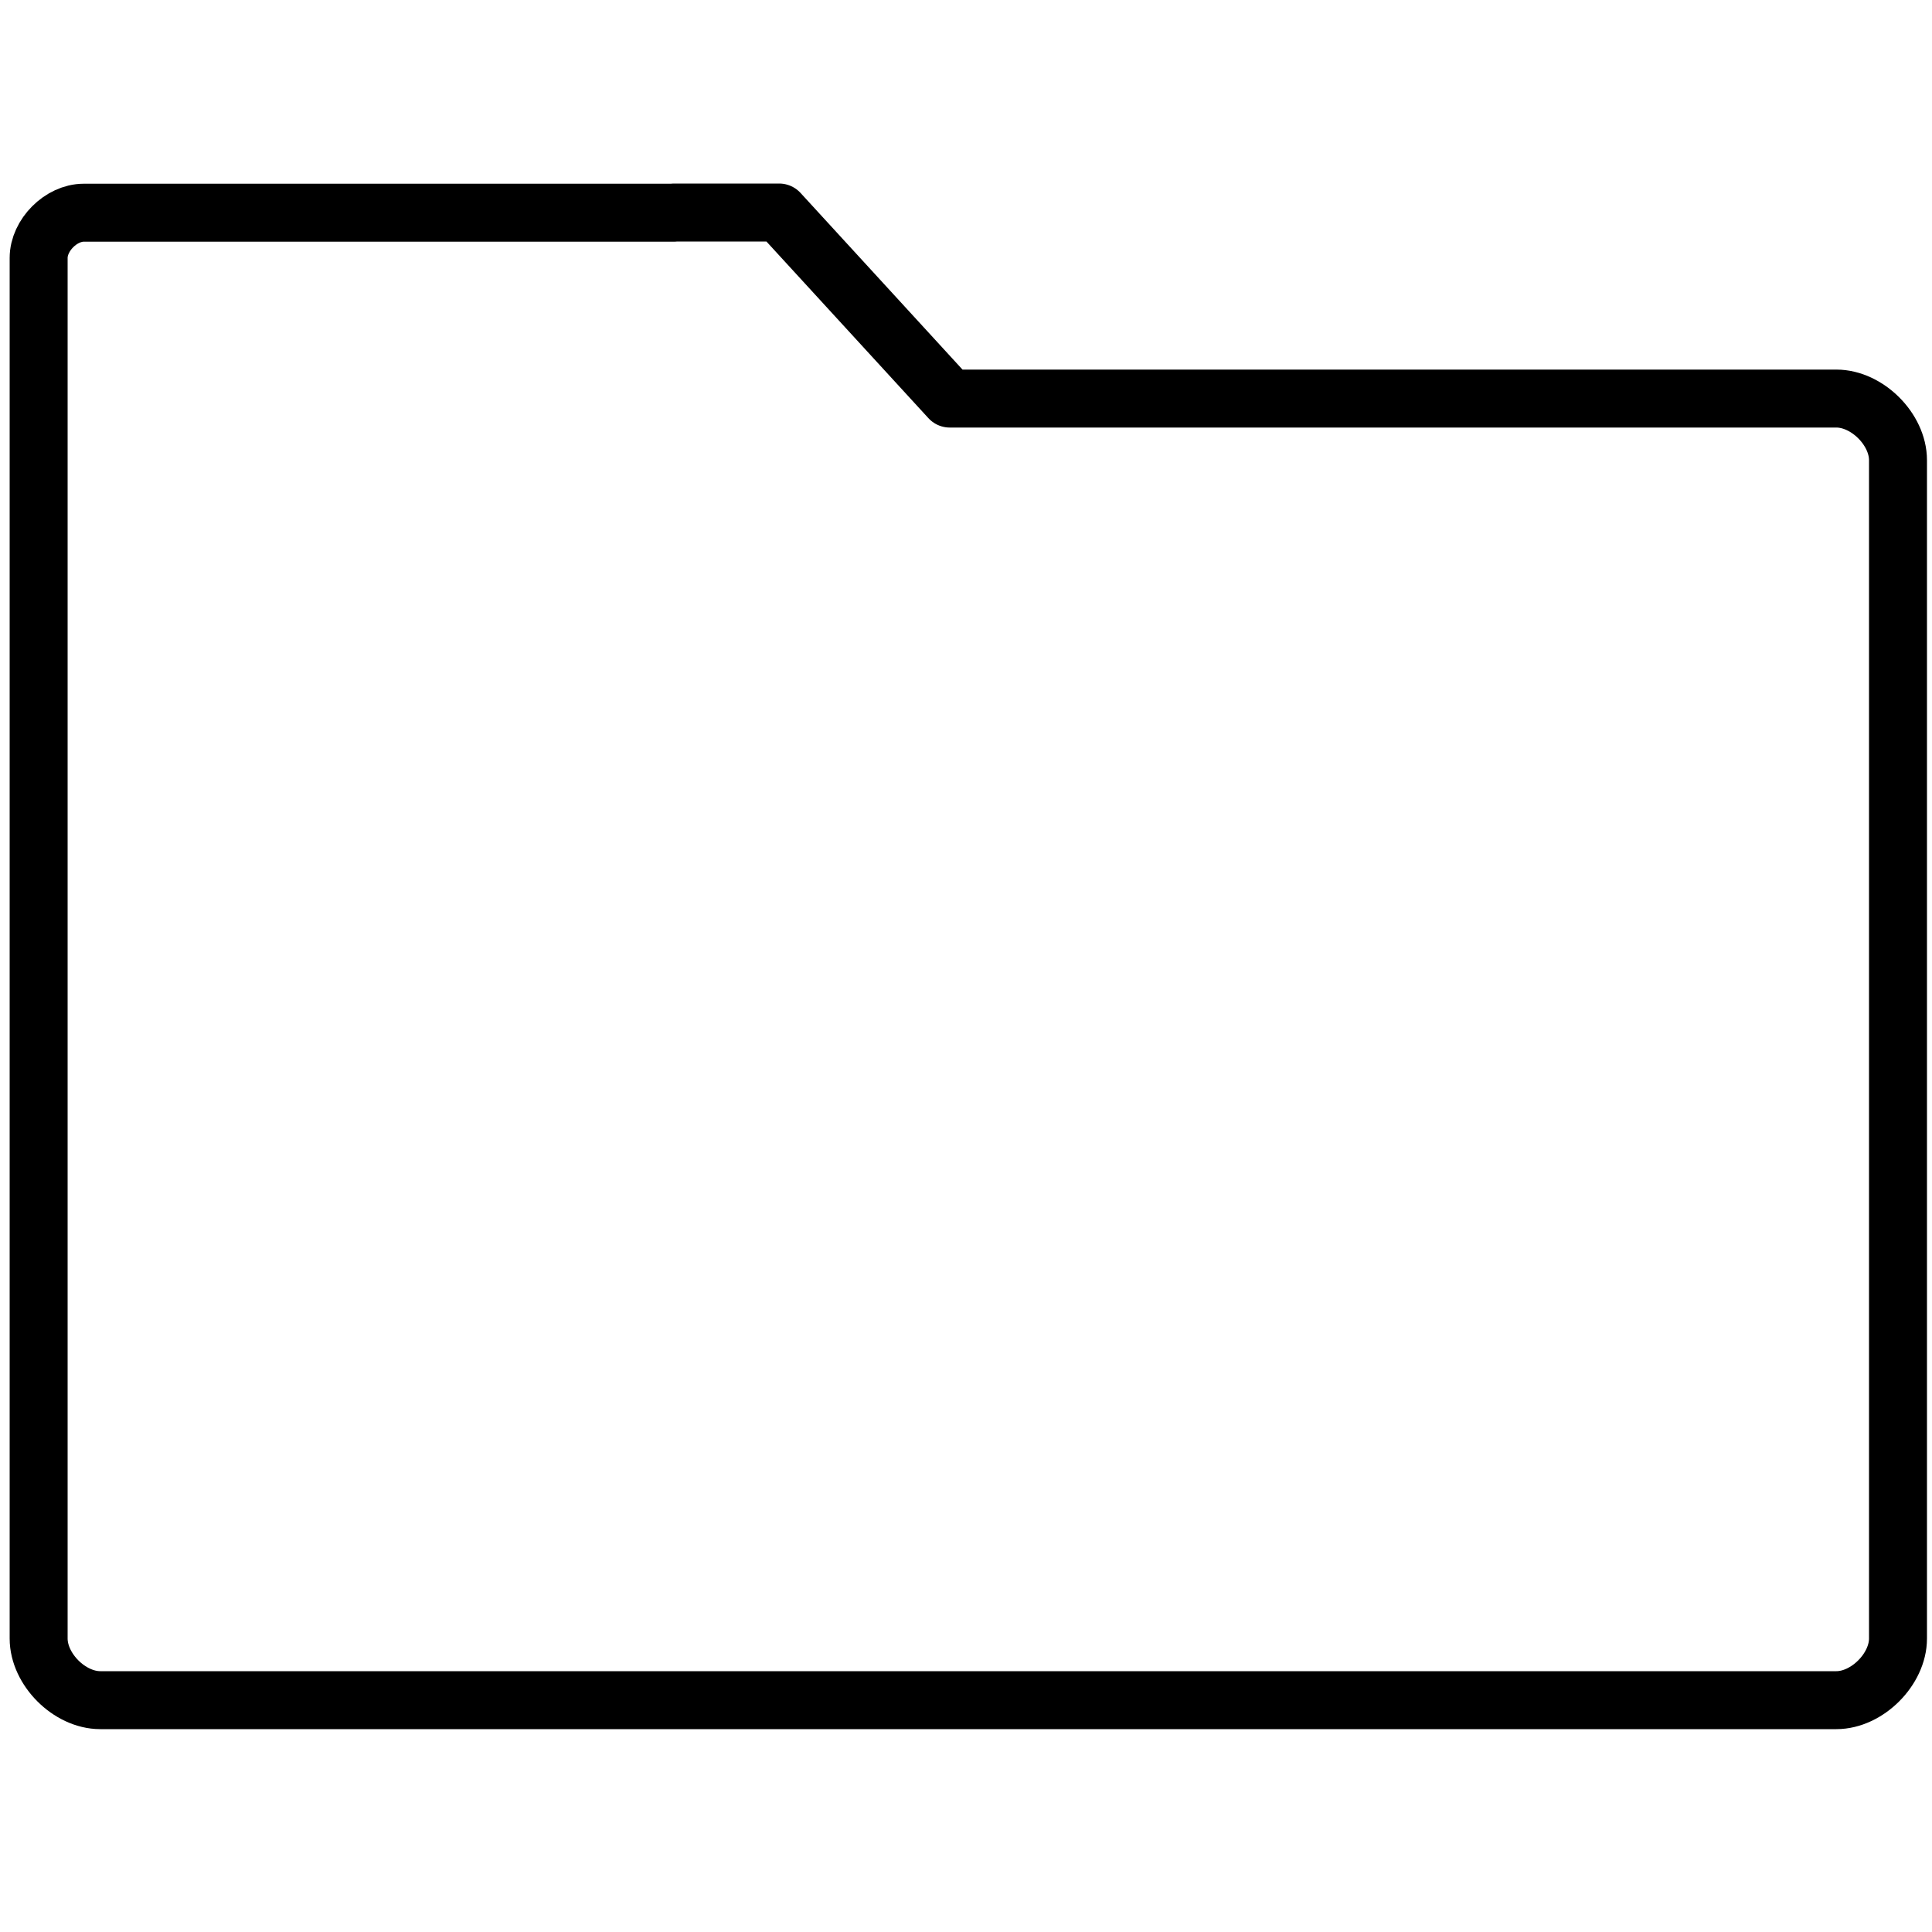
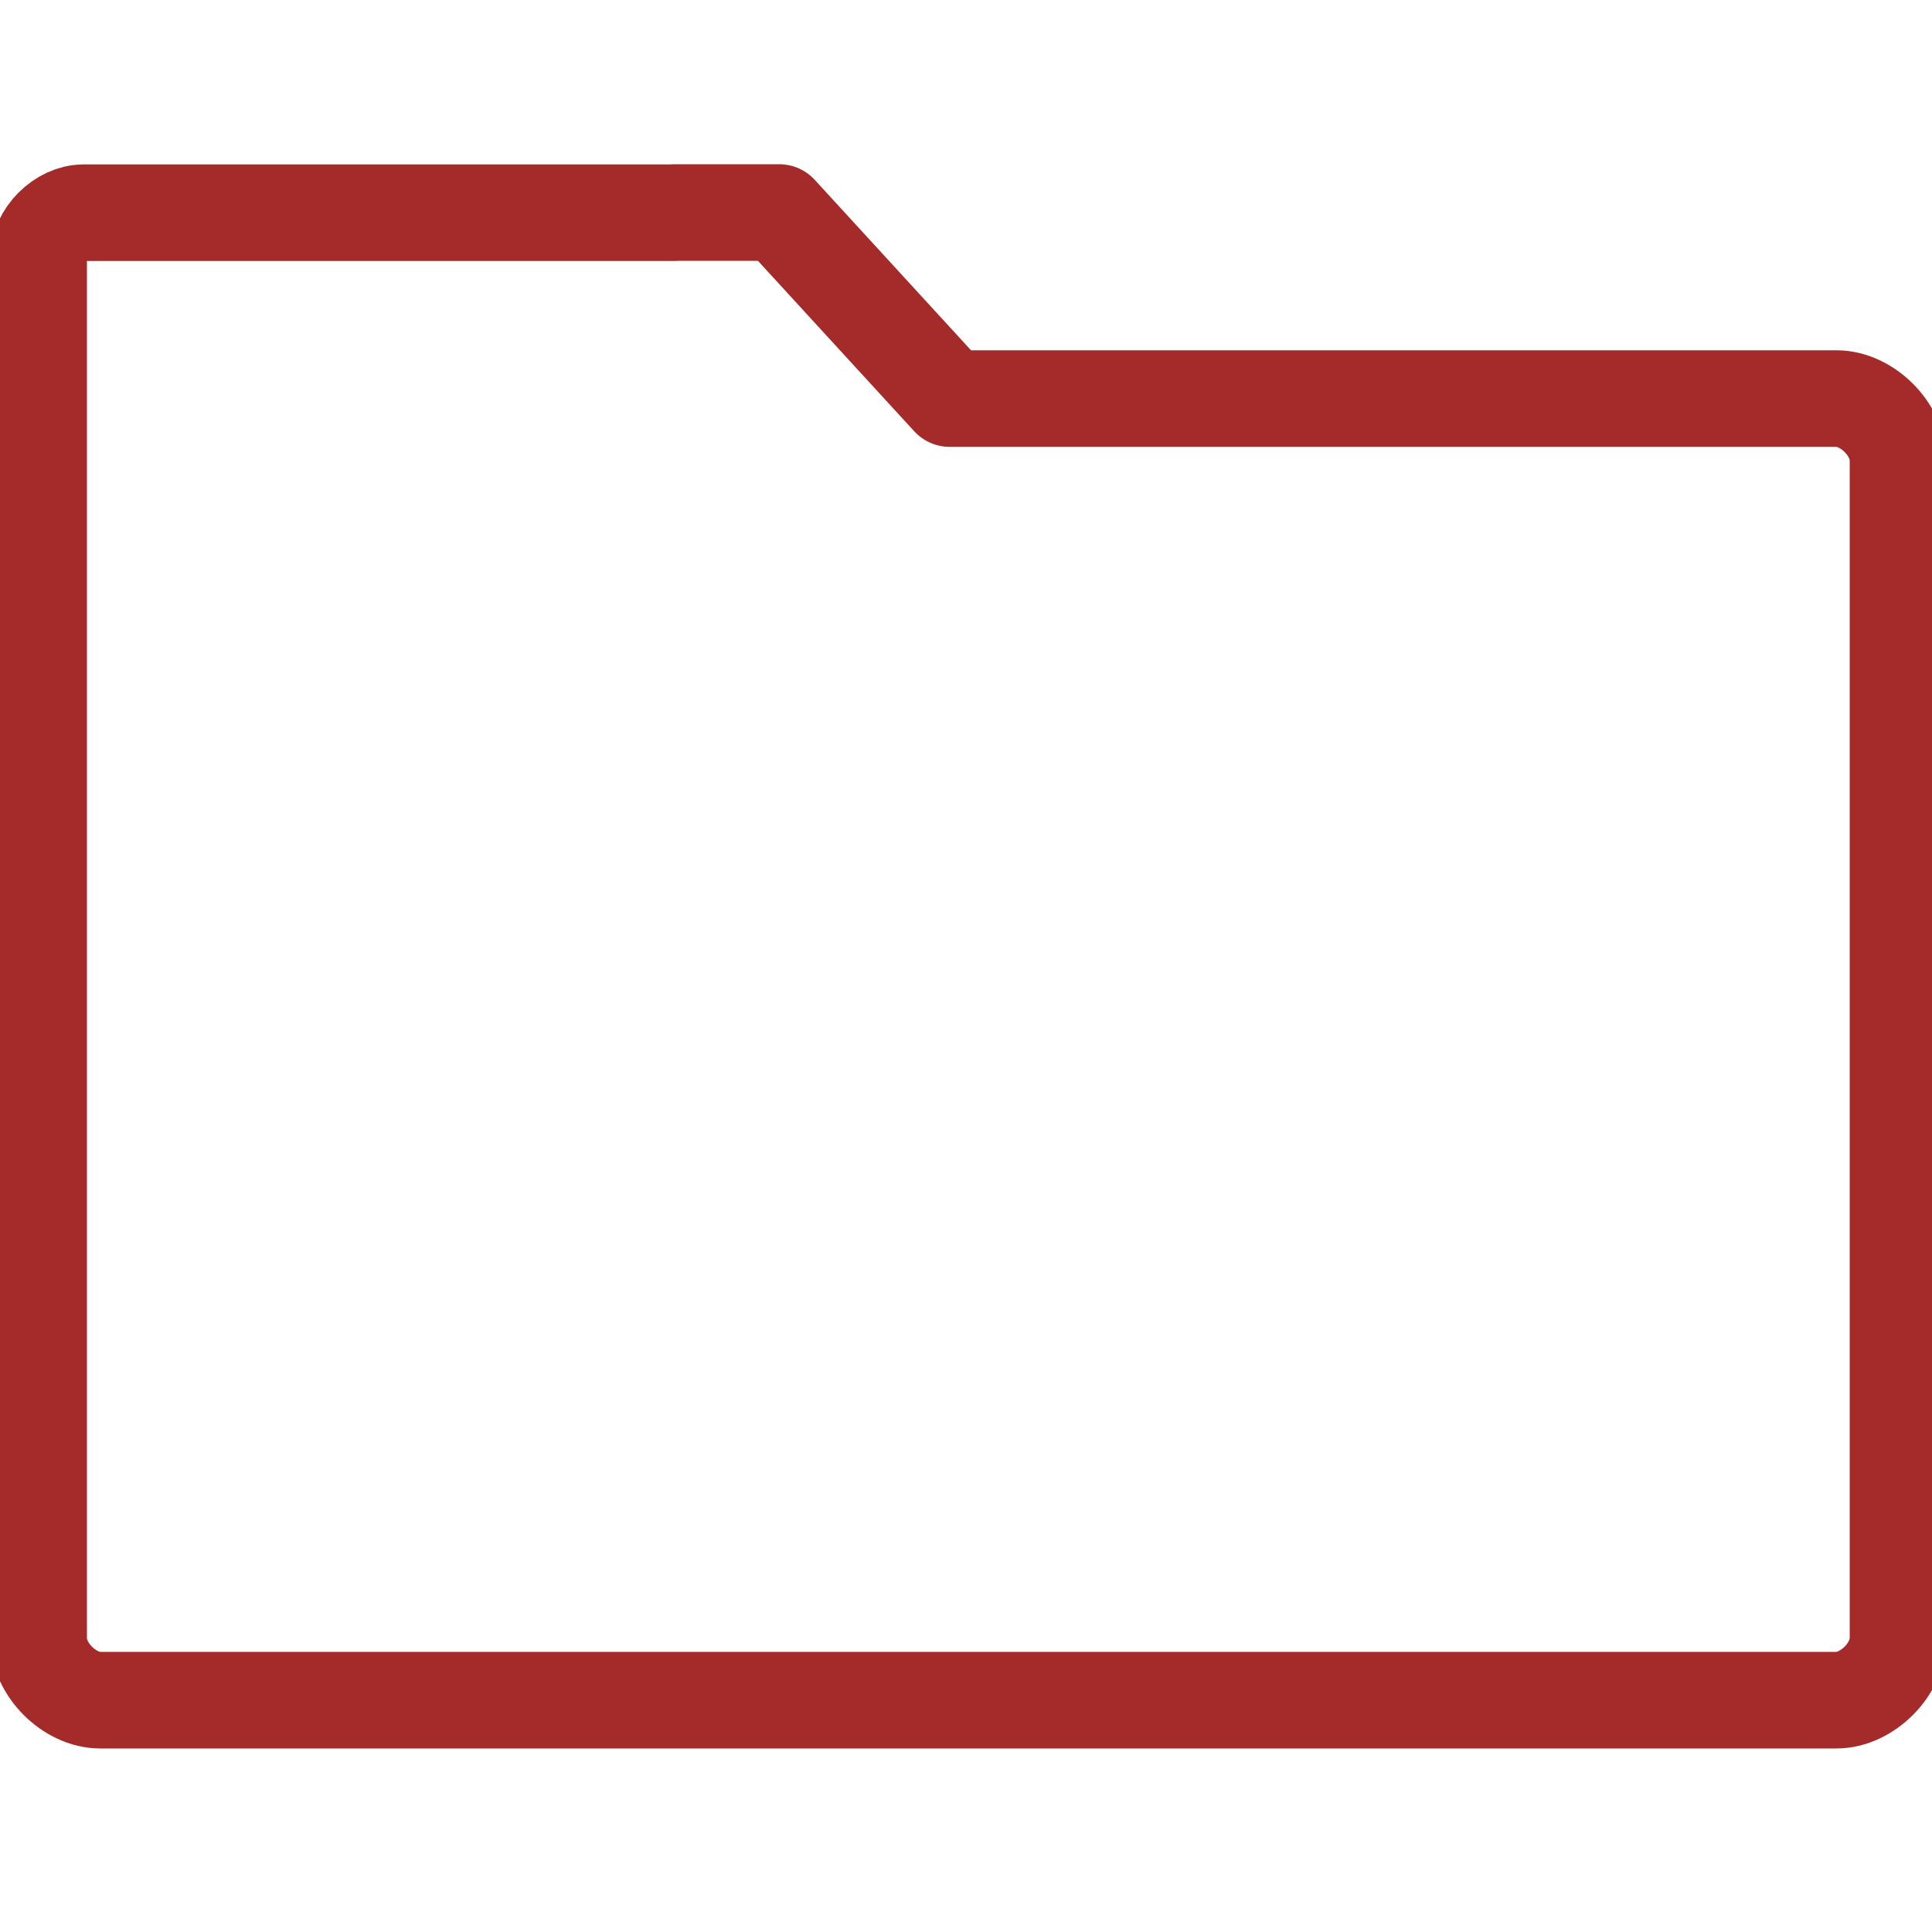
- <svg xmlns="http://www.w3.org/2000/svg" xmlns:ns1="http://xml.openoffice.org/svg/export" version="1.2" baseProfile="tiny" width="100mm" height="100mm" viewBox="0 0 10000 10000" preserveAspectRatio="xMidYMid" fill-rule="evenodd" clip-path="url(#presentation_clip_path)" stroke-width="28.222" stroke-linejoin="round" xml:space="preserve">
-   <defs class="ClipPathGroup">
-     <clipPath id="presentation_clip_path" clipPathUnits="userSpaceOnUse">
-       <rect x="0" y="0" width="10000" height="10000" />
-     </clipPath>
-   </defs>
-   <defs class="TextShapeIndex">
-     <g ns1:slide="id1" ns1:id-list="id3" />
-   </defs>
-   <defs class="EmbeddedBulletChars">
-     <g id="bullet-char-template(57356)" transform="scale(0.0004882812,-0.0004882812)">
-       <path d="M 580,1141 L 1163,571 580,0 -4,571 580,1141 Z" />
-     </g>
-     <g id="bullet-char-template(57354)" transform="scale(0.0004882812,-0.0004882812)">
-       <path d="M 8,1128 L 1137,1128 1137,0 8,0 8,1128 Z" />
-     </g>
-     <g id="bullet-char-template(10146)" transform="scale(0.0004882812,-0.0004882812)">
-       <path d="M 174,0 L 602,739 174,1481 1456,739 174,0 Z M 1358,739 L 309,1346 659,739 1358,739 Z" />
-     </g>
-     <g id="bullet-char-template(10132)" transform="scale(0.0004882812,-0.0004882812)">
-       <path d="M 2015,739 L 1276,0 717,0 1260,543 174,543 174,936 1260,936 717,1481 1274,1481 2015,739 Z" />
-     </g>
-     <g id="bullet-char-template(10007)" transform="scale(0.0004882812,-0.0004882812)">
-       <path d="M 0,-2 C -7,14 -16,27 -25,37 L 356,567 C 262,823 215,952 215,954 215,979 228,992 255,992 264,992 276,990 289,987 310,991 331,999 354,1012 L 381,999 492,748 772,1049 836,1024 860,1049 C 881,1039 901,1025 922,1006 886,937 835,863 770,784 769,783 710,716 594,584 L 774,223 C 774,196 753,168 711,139 L 727,119 C 717,90 699,76 672,76 641,76 570,178 457,381 L 164,-76 C 142,-110 111,-127 72,-127 30,-127 9,-110 8,-76 1,-67 -2,-52 -2,-32 -2,-23 -1,-13 0,-2 Z" />
-     </g>
-     <g id="bullet-char-template(10004)" transform="scale(0.0004882812,-0.0004882812)">
-       <path d="M 285,-33 C 182,-33 111,30 74,156 52,228 41,333 41,471 41,549 55,616 82,672 116,743 169,778 240,778 293,778 328,747 346,684 L 369,508 C 377,444 397,411 428,410 L 1163,1116 C 1174,1127 1196,1133 1229,1133 1271,1133 1292,1118 1292,1087 L 1292,965 C 1292,929 1282,901 1262,881 L 442,47 C 390,-6 338,-33 285,-33 Z" />
-     </g>
-     <g id="bullet-char-template(9679)" transform="scale(0.0004882812,-0.0004882812)">
-       <path d="M 813,0 C 632,0 489,54 383,161 276,268 223,411 223,592 223,773 276,916 383,1023 489,1130 632,1184 813,1184 992,1184 1136,1130 1245,1023 1353,916 1407,772 1407,592 1407,412 1353,268 1245,161 1136,54 992,0 813,0 Z" />
-     </g>
-     <g id="bullet-char-template(8226)" transform="scale(0.0004882812,-0.0004882812)">
-       <path d="M 346,457 C 273,457 209,483 155,535 101,586 74,649 74,723 74,796 101,859 155,911 209,963 273,989 346,989 419,989 480,963 531,910 582,859 608,796 608,723 608,648 583,586 532,535 482,483 420,457 346,457 Z" />
-     </g>
-     <g id="bullet-char-template(8211)" transform="scale(0.0004882812,-0.0004882812)">
-       <path d="M -4,459 L 1135,459 1135,606 -4,606 -4,459 Z" />
-     </g>
-   </defs>
-   <defs class="TextEmbeddedBitmaps" />
+ <svg xmlns="http://www.w3.org/2000/svg" version="1.2" width="100mm" height="100mm" viewBox="0 0 10000 10000" preserveAspectRatio="xMidYMid" xml:space="preserve">
  <g>
-     <g id="id2" class="Master_Slide">
-       <g id="bg-id2" class="Background" />
-       <g id="bo-id2" class="BackgroundObjects" />
-     </g>
-   </g>
-   <g class="SlideGroup">
-     <g>
-       <g id="id1" class="Slide" clip-path="url(#presentation_clip_path)">
-         <g class="Page">
-           <g class="com.sun.star.drawing.ClosedBezierShape">
-             <g id="id3">
-               <path fill="none" stroke="rgb(0,0,0)" stroke-width="300" stroke-linejoin="round" d="M 9505,2063 C 9664,2063 9824,2222 9824,2382 L 9824,8481 C 9824,8640 9664,8800 9505,8800 L 519,8800 C 359,8800 200,8640 200,8481 L 200,2696 200,2382 200,1335 C 200,1217 316,1101 433,1101 L 3488,1101 3489,1100 4033,1100 4916,2063 9505,2063 Z" />
-             </g>
-           </g>
-         </g>
-       </g>
-     </g>
+     <path fill="none" stroke="brown" stroke-width="500" stroke-linejoin="round" d="M 9505,2063 C 9664,2063 9824,2222 9824,2382 L 9824,8481 C 9824,8640 9664,8800 9505,8800 L 519,8800 C 359,8800 200,8640 200,8481 L 200,2696 200,2382 200,1335 C 200,1217 316,1101 433,1101 L 3488,1101 3489,1100 4033,1100 4916,2063 9505,2063 Z" />
  </g>
</svg>
